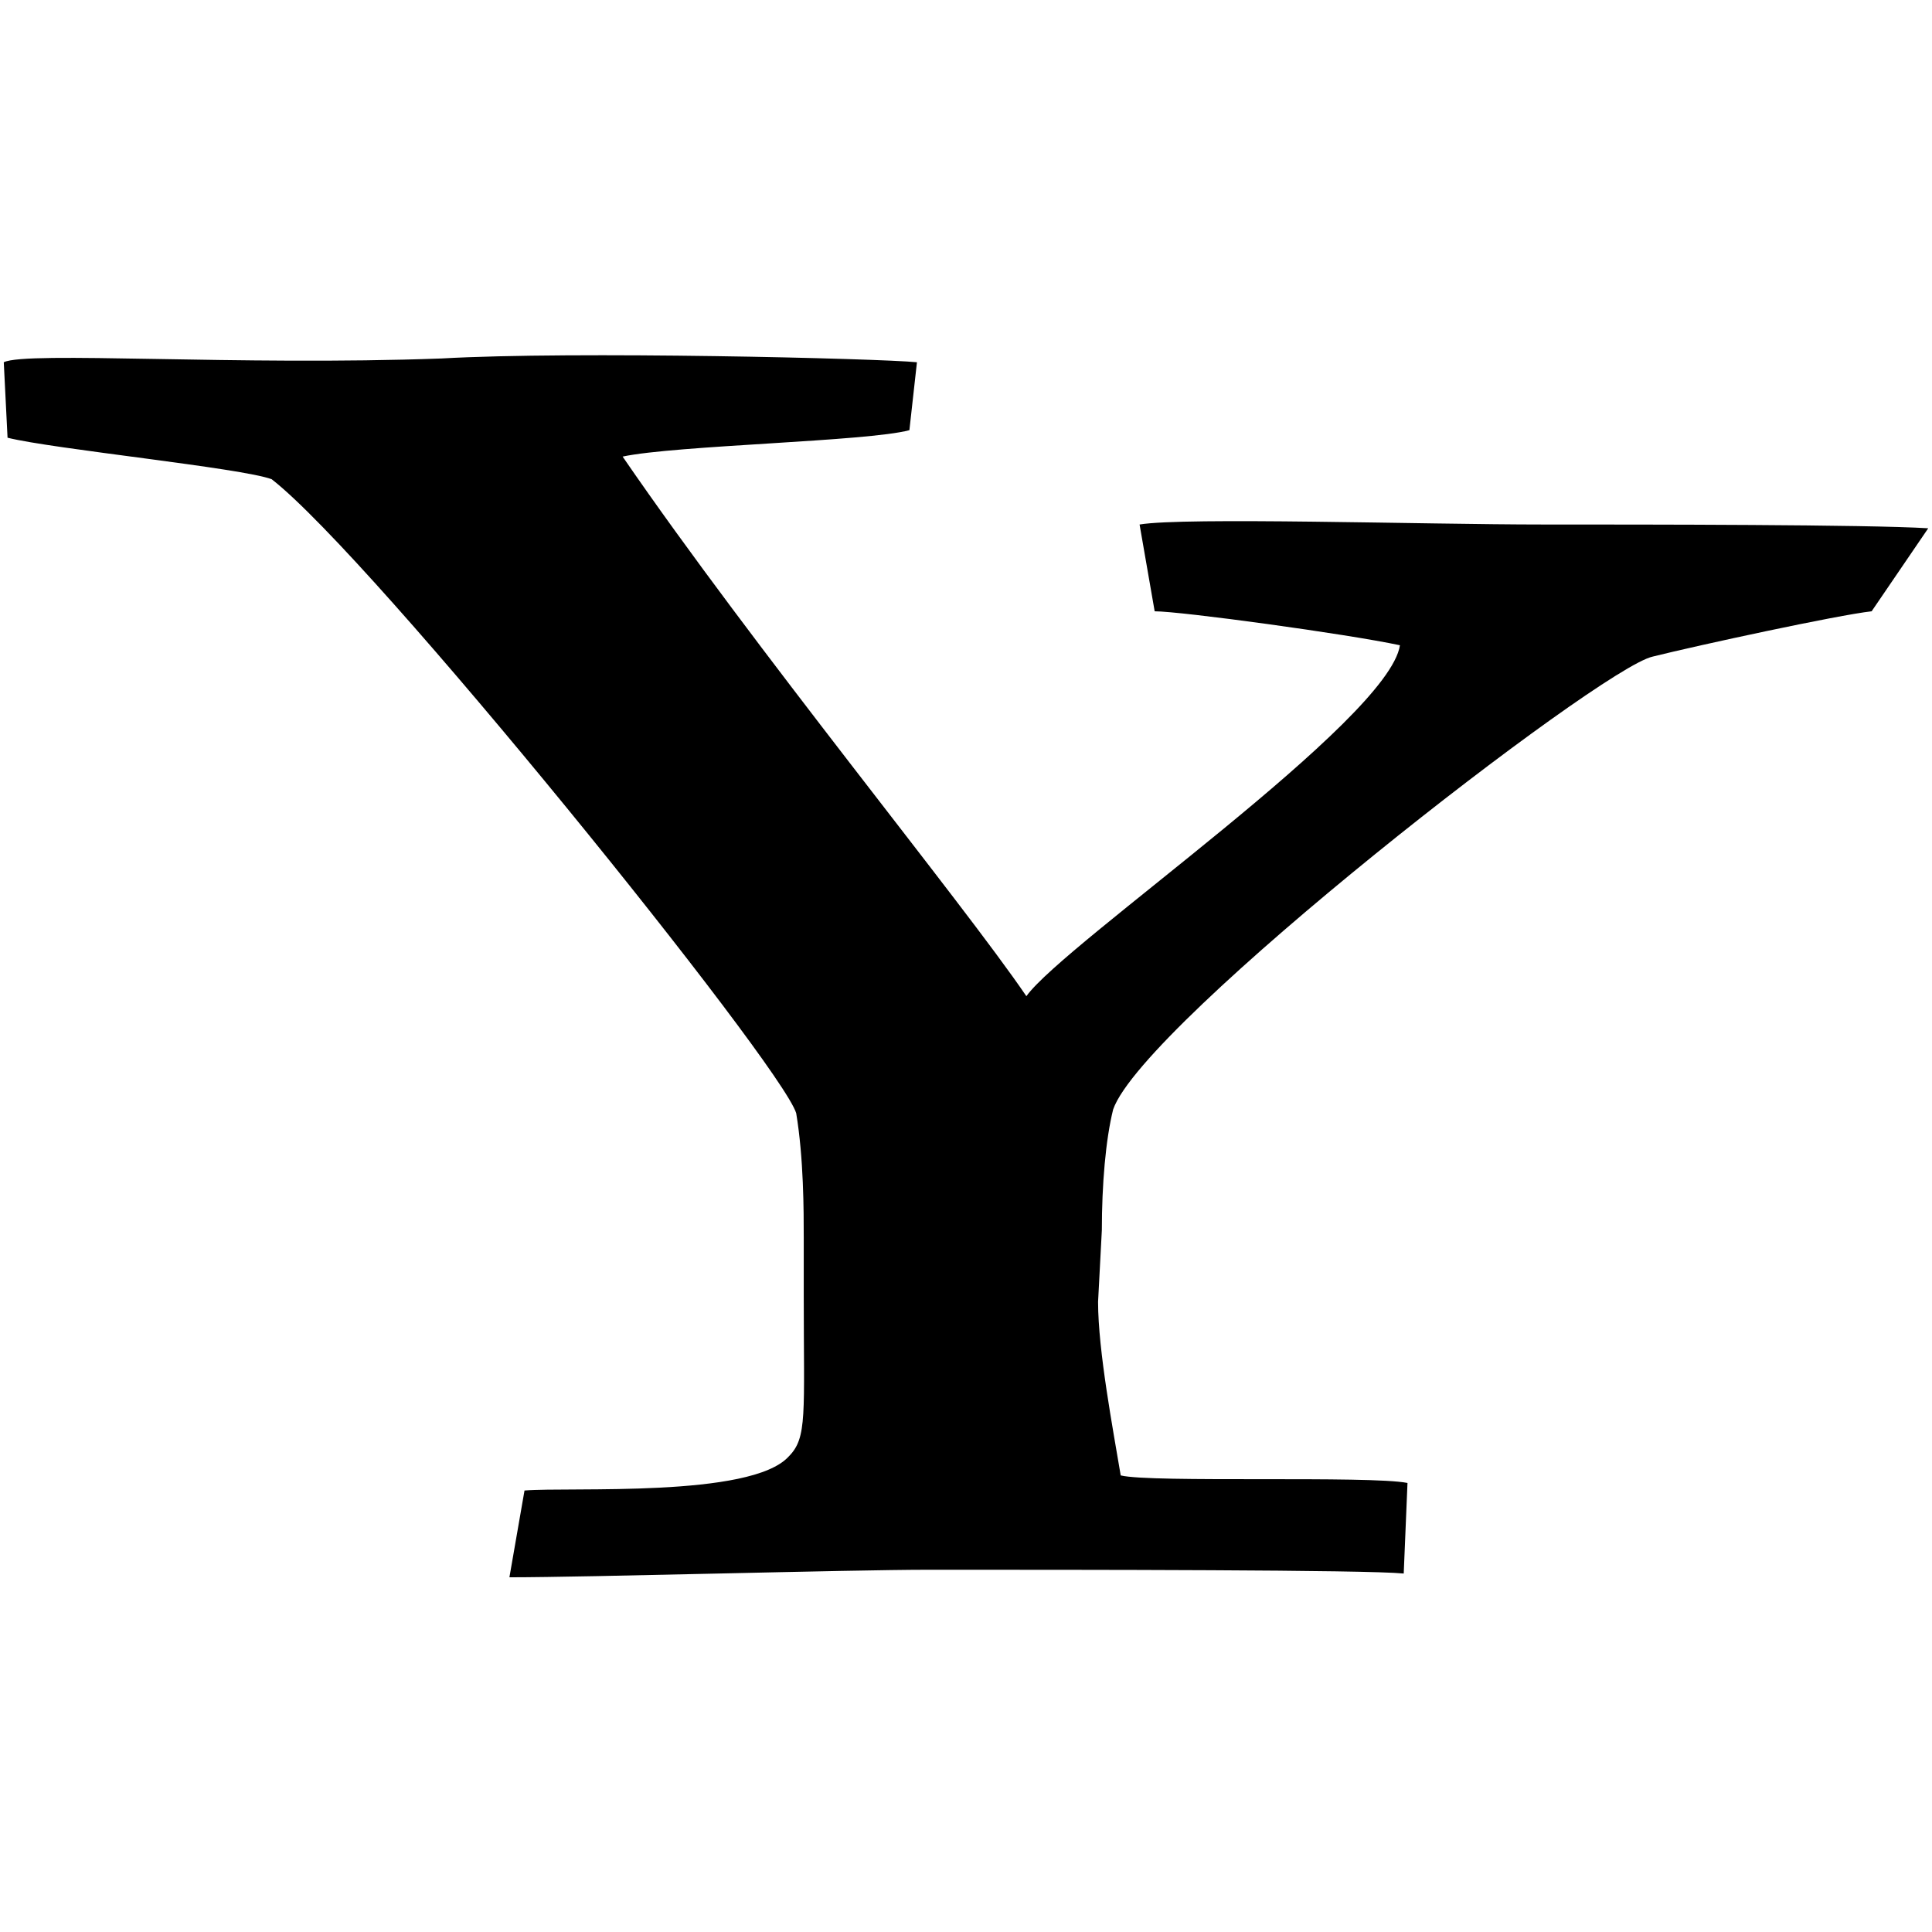
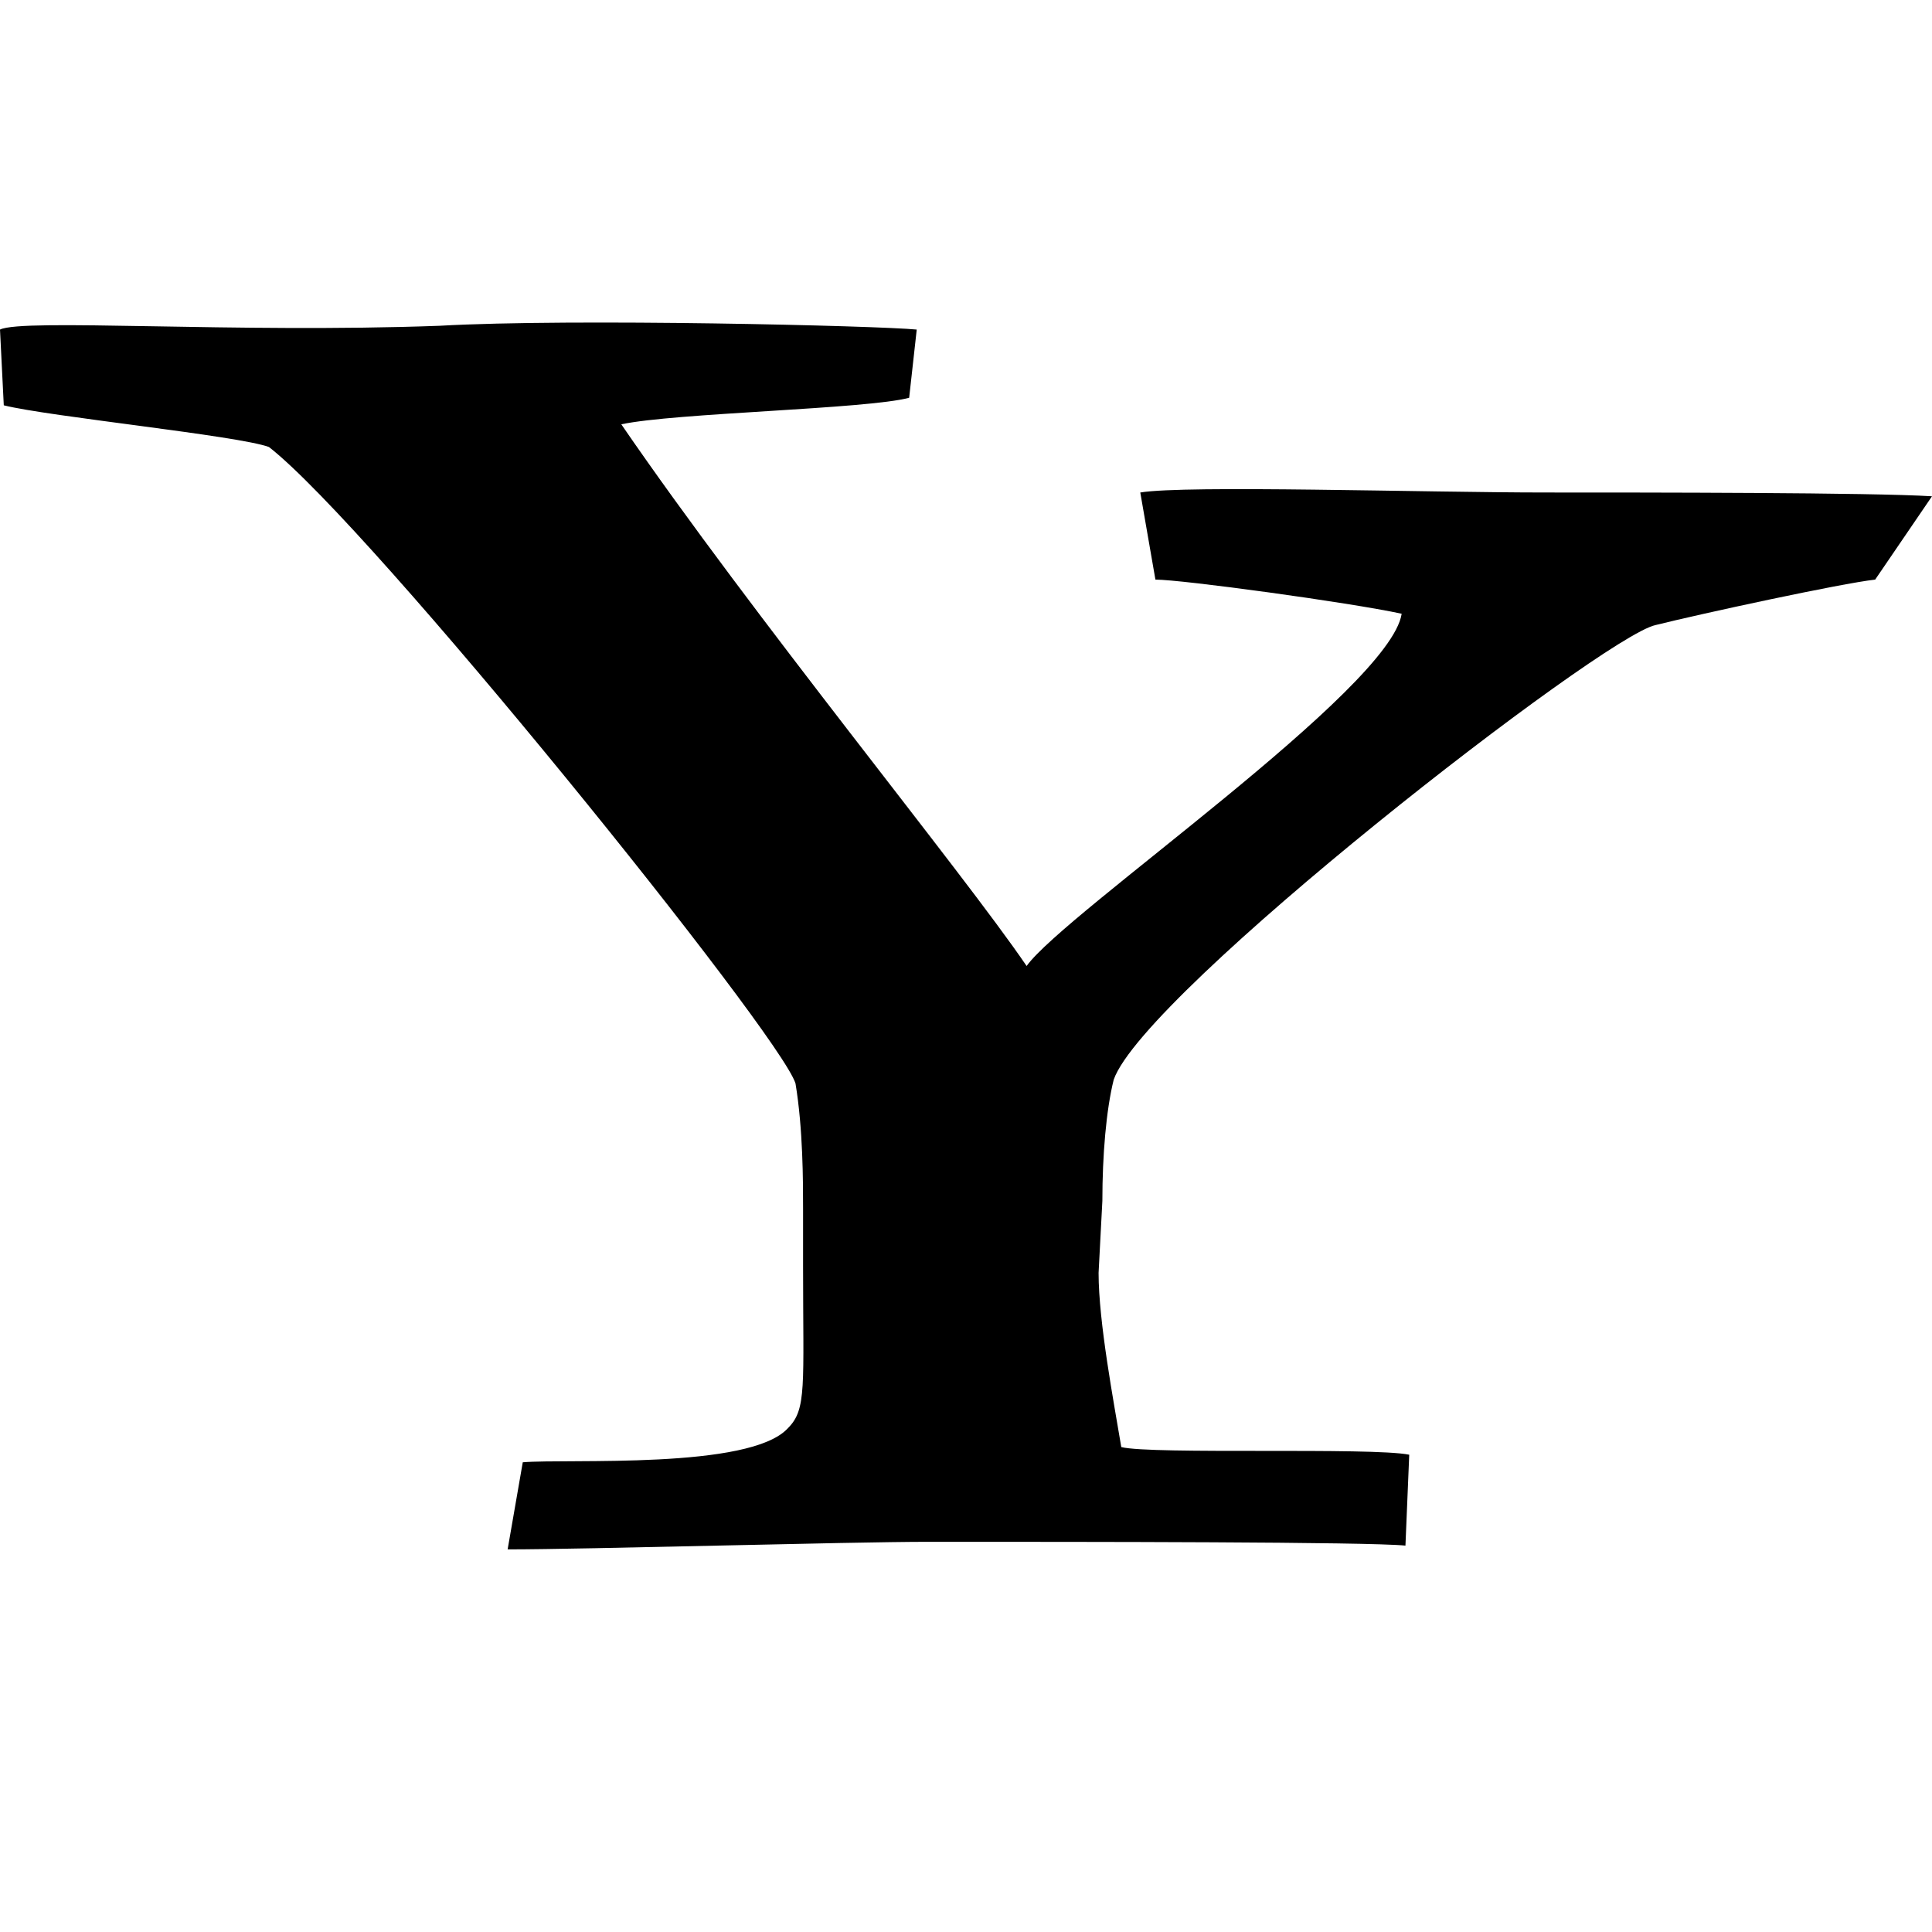
- <svg xmlns="http://www.w3.org/2000/svg" viewBox="0 0 512 512">
-   <path d="m496 162c-9 1-46 9-58 12-14 3-135 97-143 120-2 8-3 20-3 32l-1 19c0 13 4 34 6 46 8 2 66 0 76 2l-1 24c-10-1-84-1-126-1-21 0-90 2-111 2l4-23c12-1 60 2 70-9 5-5 4-11 4-43l0-15c0-7 0-21-2-33-4-13-112-147-139-168-8-3-58-8-70-11l-1-20c6-3 62 1 116-1 35-2 116 0 126 1l-2 18c-11 3-62 4-76 7 35 51 90 118 107 143 10-14 96-73 99-93-14-3-58-9-65-9l-4-23c12-2 75 0 107 0 27 0 86 0 102 1l-15 22" />
+ <svg xmlns="http://www.w3.org/2000/svg" viewBox="0 -4 24 24">
+   <path d="M23.294,3.2 C22.871,3.247 21.129,3.624 20.565,3.765 C19.906,3.906 14.212,8.329 13.835,9.412 C13.741,9.788 13.694,10.353 13.694,10.918 L13.647,11.812 C13.647,12.424 13.835,13.412 13.929,13.976 C14.306,14.071 17.035,13.976 17.506,14.071 L17.459,15.2 C16.988,15.153 13.506,15.153 11.529,15.153 C10.541,15.153 7.294,15.247 6.306,15.247 L6.494,14.165 C7.059,14.118 9.318,14.259 9.788,13.741 C10.024,13.506 9.976,13.224 9.976,11.718 L9.976,11.012 C9.976,10.682 9.976,10.024 9.882,9.459 C9.694,8.847 4.612,2.541 3.341,1.553 C2.965,1.412 0.612,1.176 0.047,1.035 L0,0.094 C0.282,-0.047 2.918,0.141 5.459,0.047 C7.106,-0.047 10.918,0.047 11.388,0.094 L11.294,0.941 C10.776,1.082 8.376,1.129 7.718,1.271 C9.365,3.671 11.953,6.824 12.753,8 C13.224,7.341 17.271,4.565 17.412,3.624 C16.753,3.482 14.682,3.2 14.353,3.2 L14.165,2.118 C14.729,2.024 17.694,2.118 19.2,2.118 C20.471,2.118 23.247,2.118 24,2.165 L23.294,3.2" id="Shape" />
</svg>
